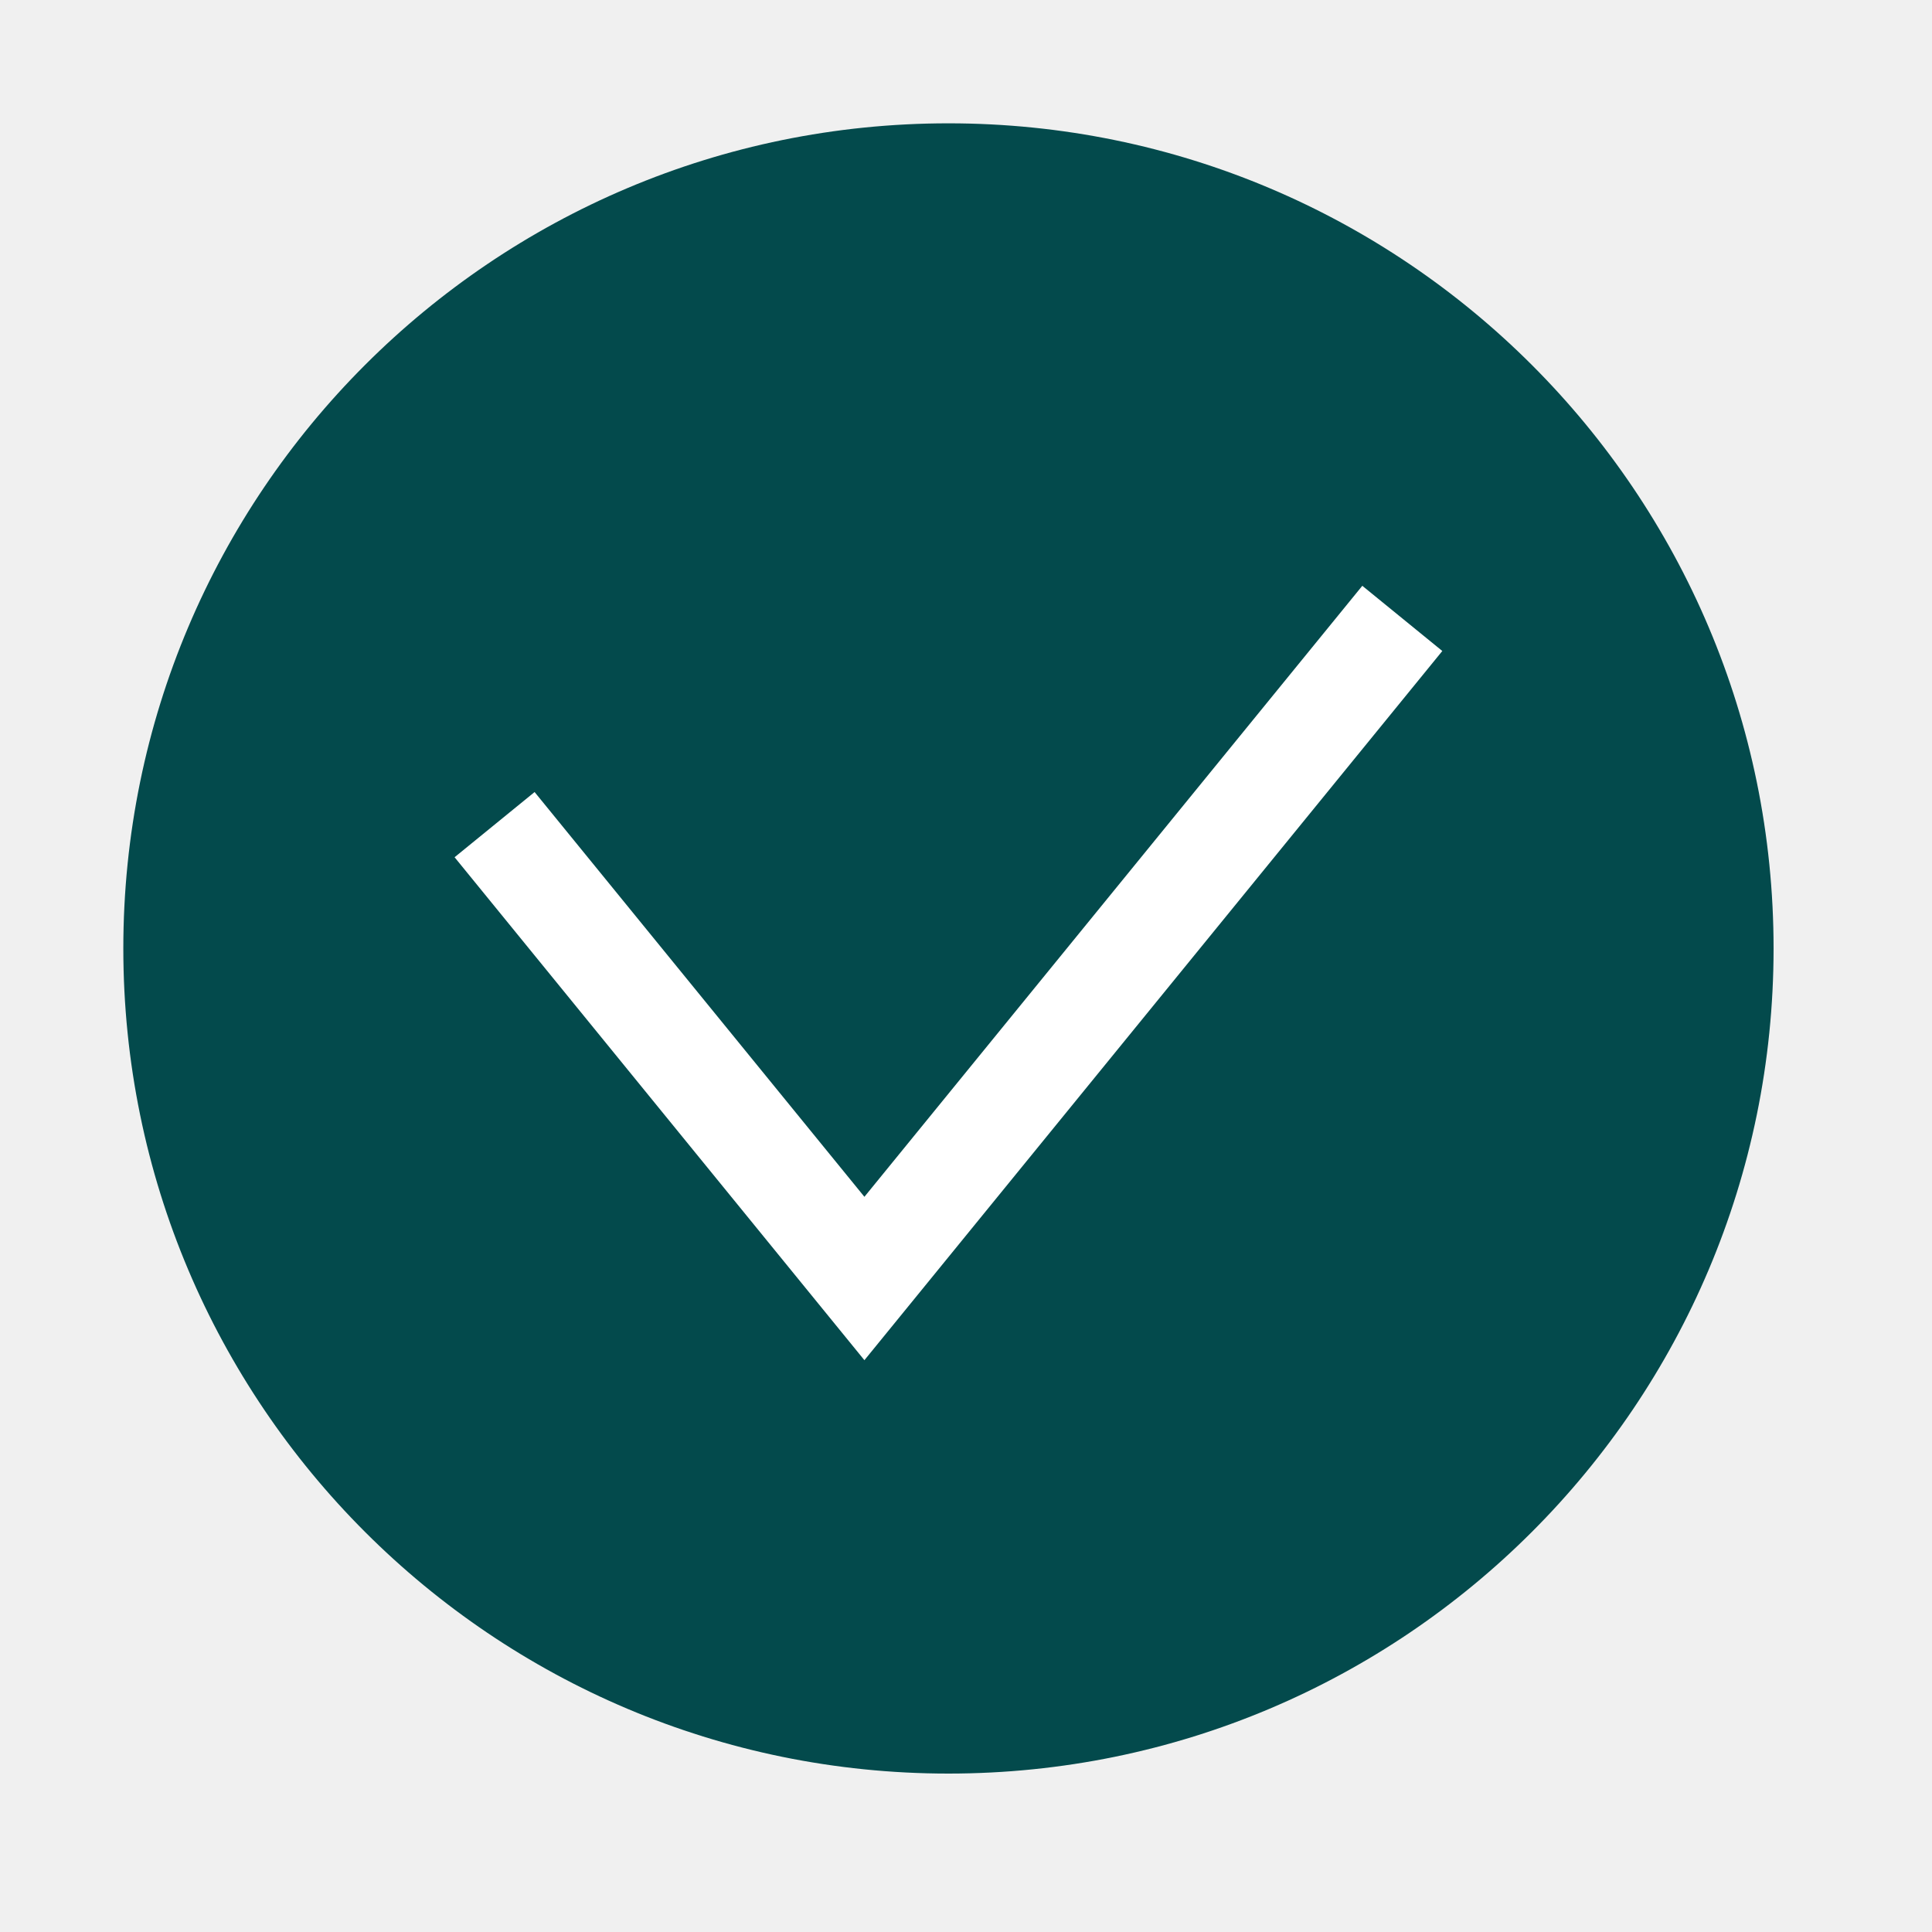
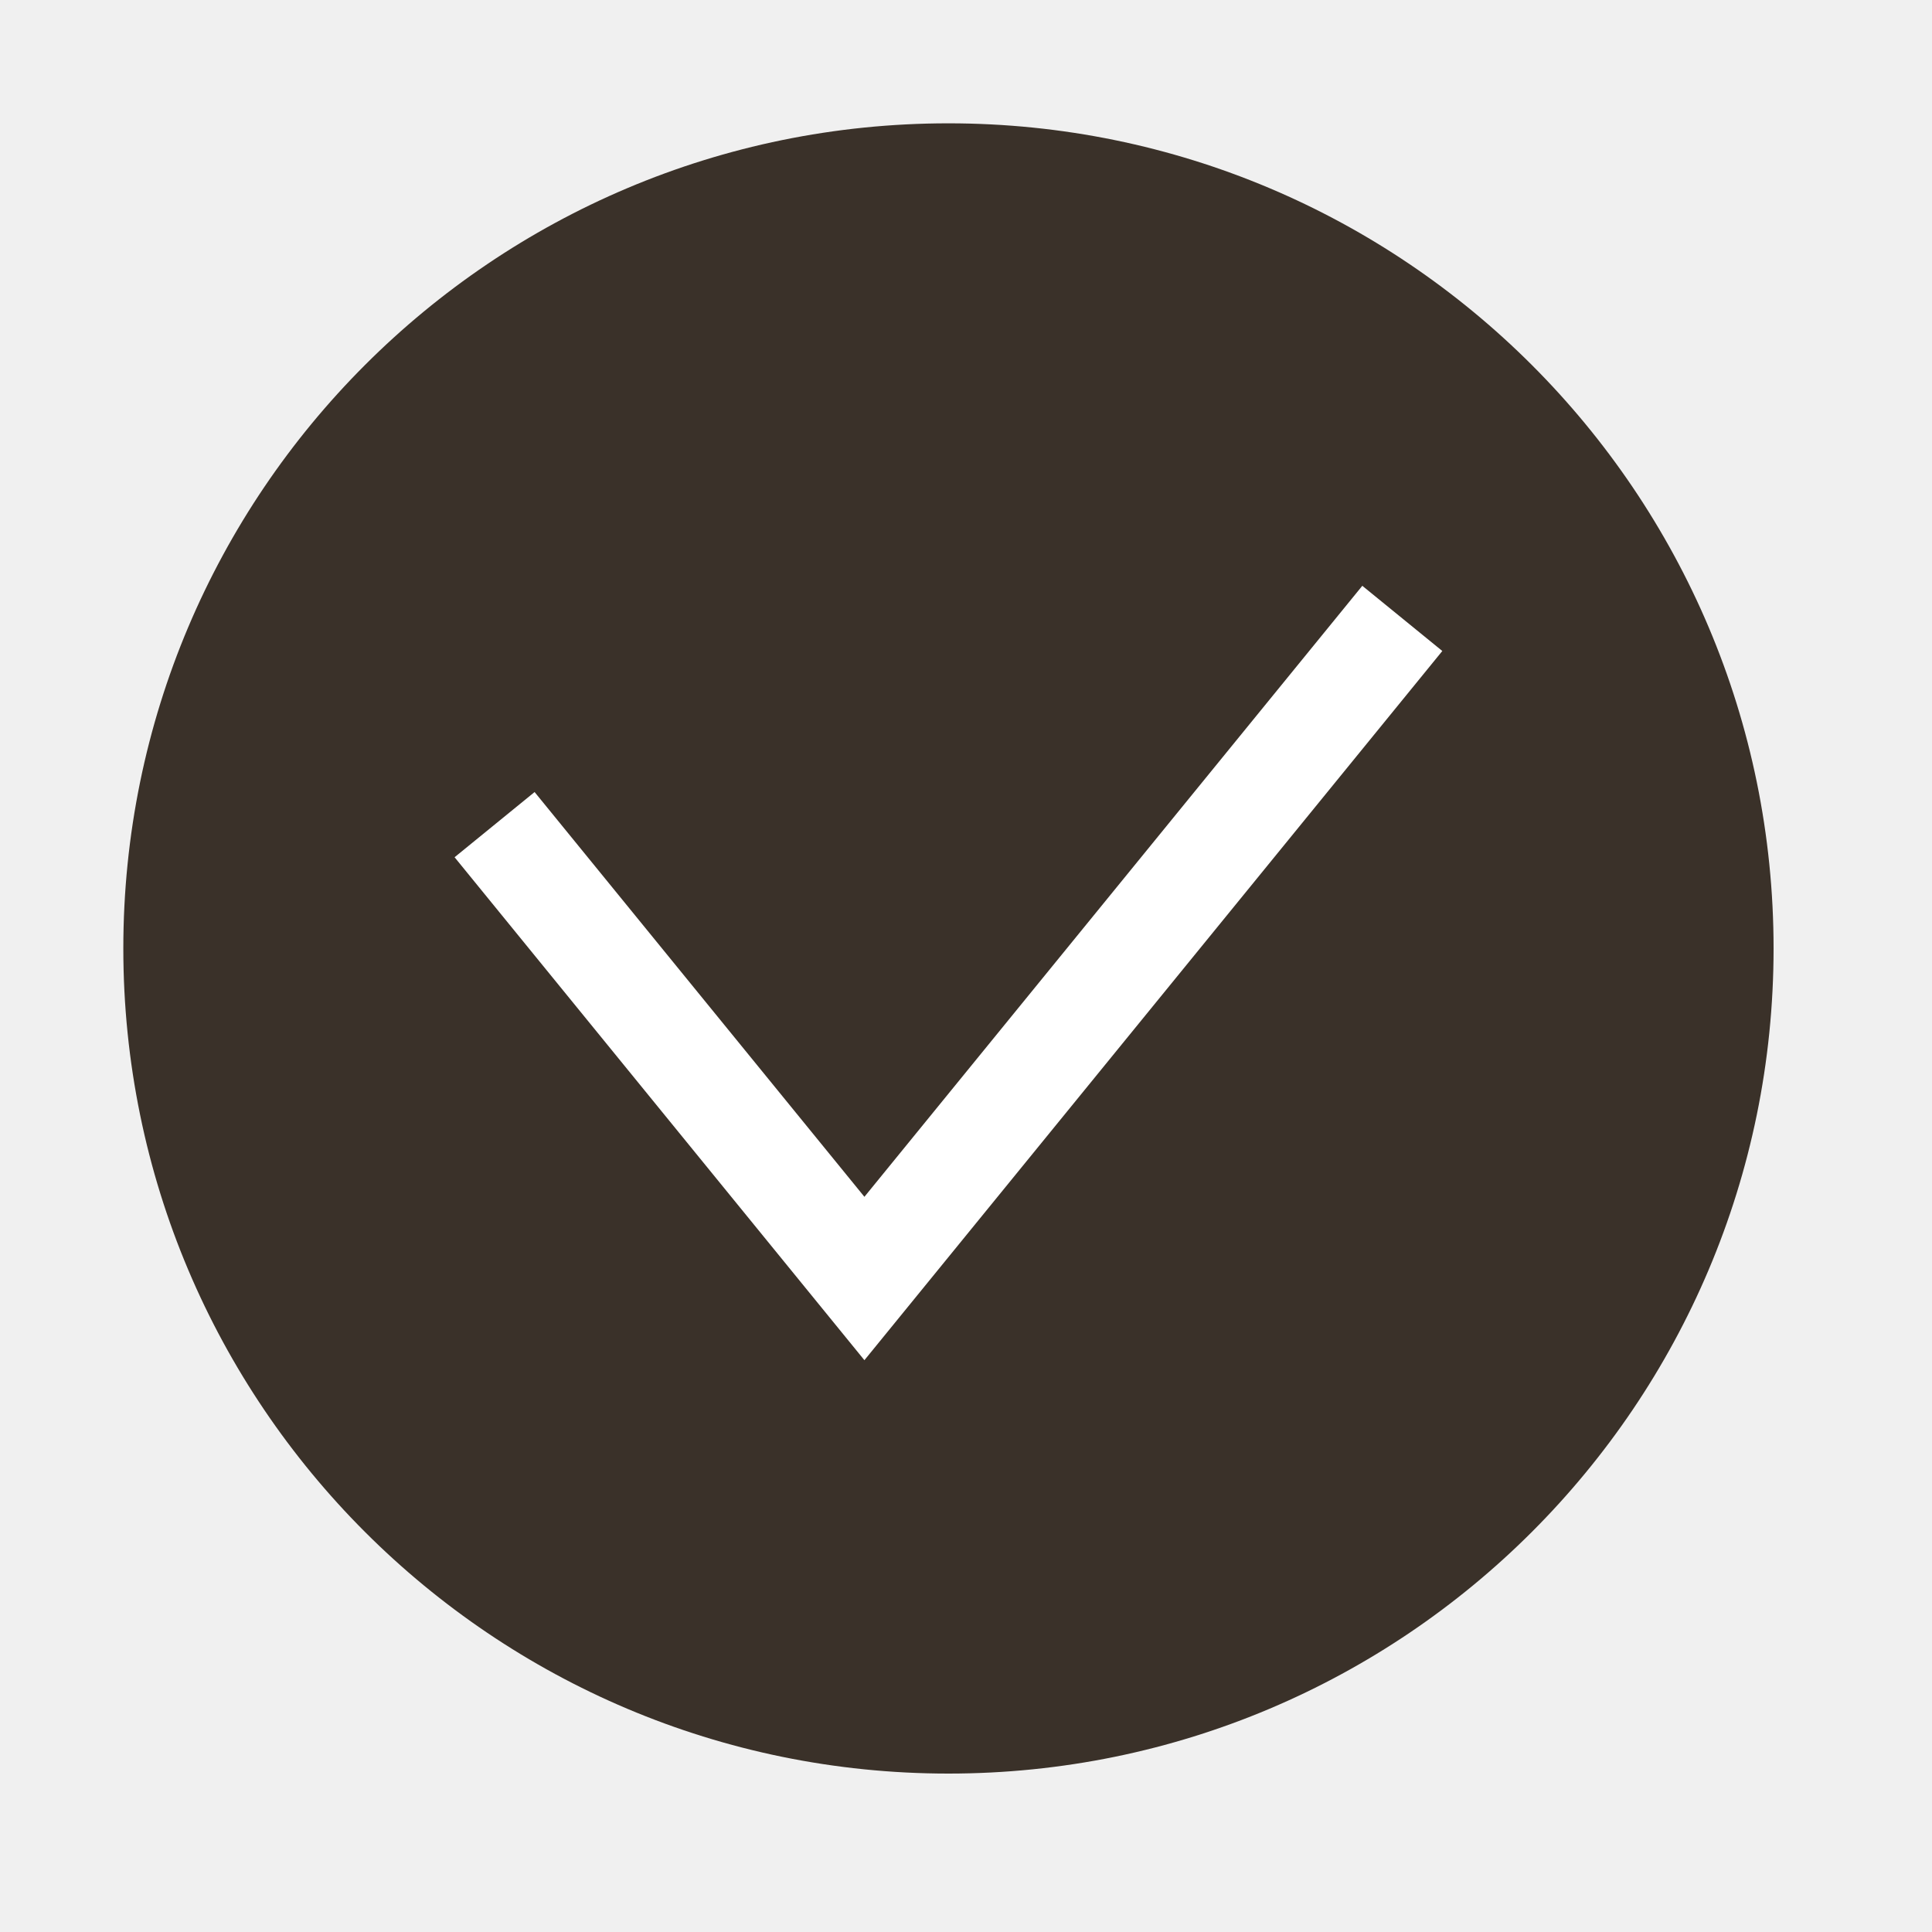
- <svg xmlns="http://www.w3.org/2000/svg" fill="none" viewBox="0 0 12 12" height="12" width="12">
-   <circle fill="#034A4C" r="5.125" cy="5.891" cx="5.891" />
-   <path stroke-width="0.641" stroke="white" d="M3.072 5.122L5.369 7.941L8.71 3.841" />
+ <svg xmlns="http://www.w3.org/2000/svg" width="12" height="12" viewBox="0 0 12 12" fill="none">
+   <g clip-path="url(#clip0_16_2)">
+     <path d="M5.891 11.016C8.721 11.016 11.016 8.722 11.016 5.891C11.016 3.061 8.721 0.766 5.891 0.766C3.06 0.766 0.766 3.061 0.766 5.891C0.766 8.722 3.06 11.016 5.891 11.016Z" fill="#3A3129" />
+     <path d="M3.072 5.122L5.369 7.941L8.71 3.841" stroke="white" stroke-width="0.641" />
+   </g>
+   <defs>
+     <clipPath id="clip0_16_2">
+       <rect width="12" height="12" fill="white" />
+     </clipPath>
+   </defs>
</svg>
